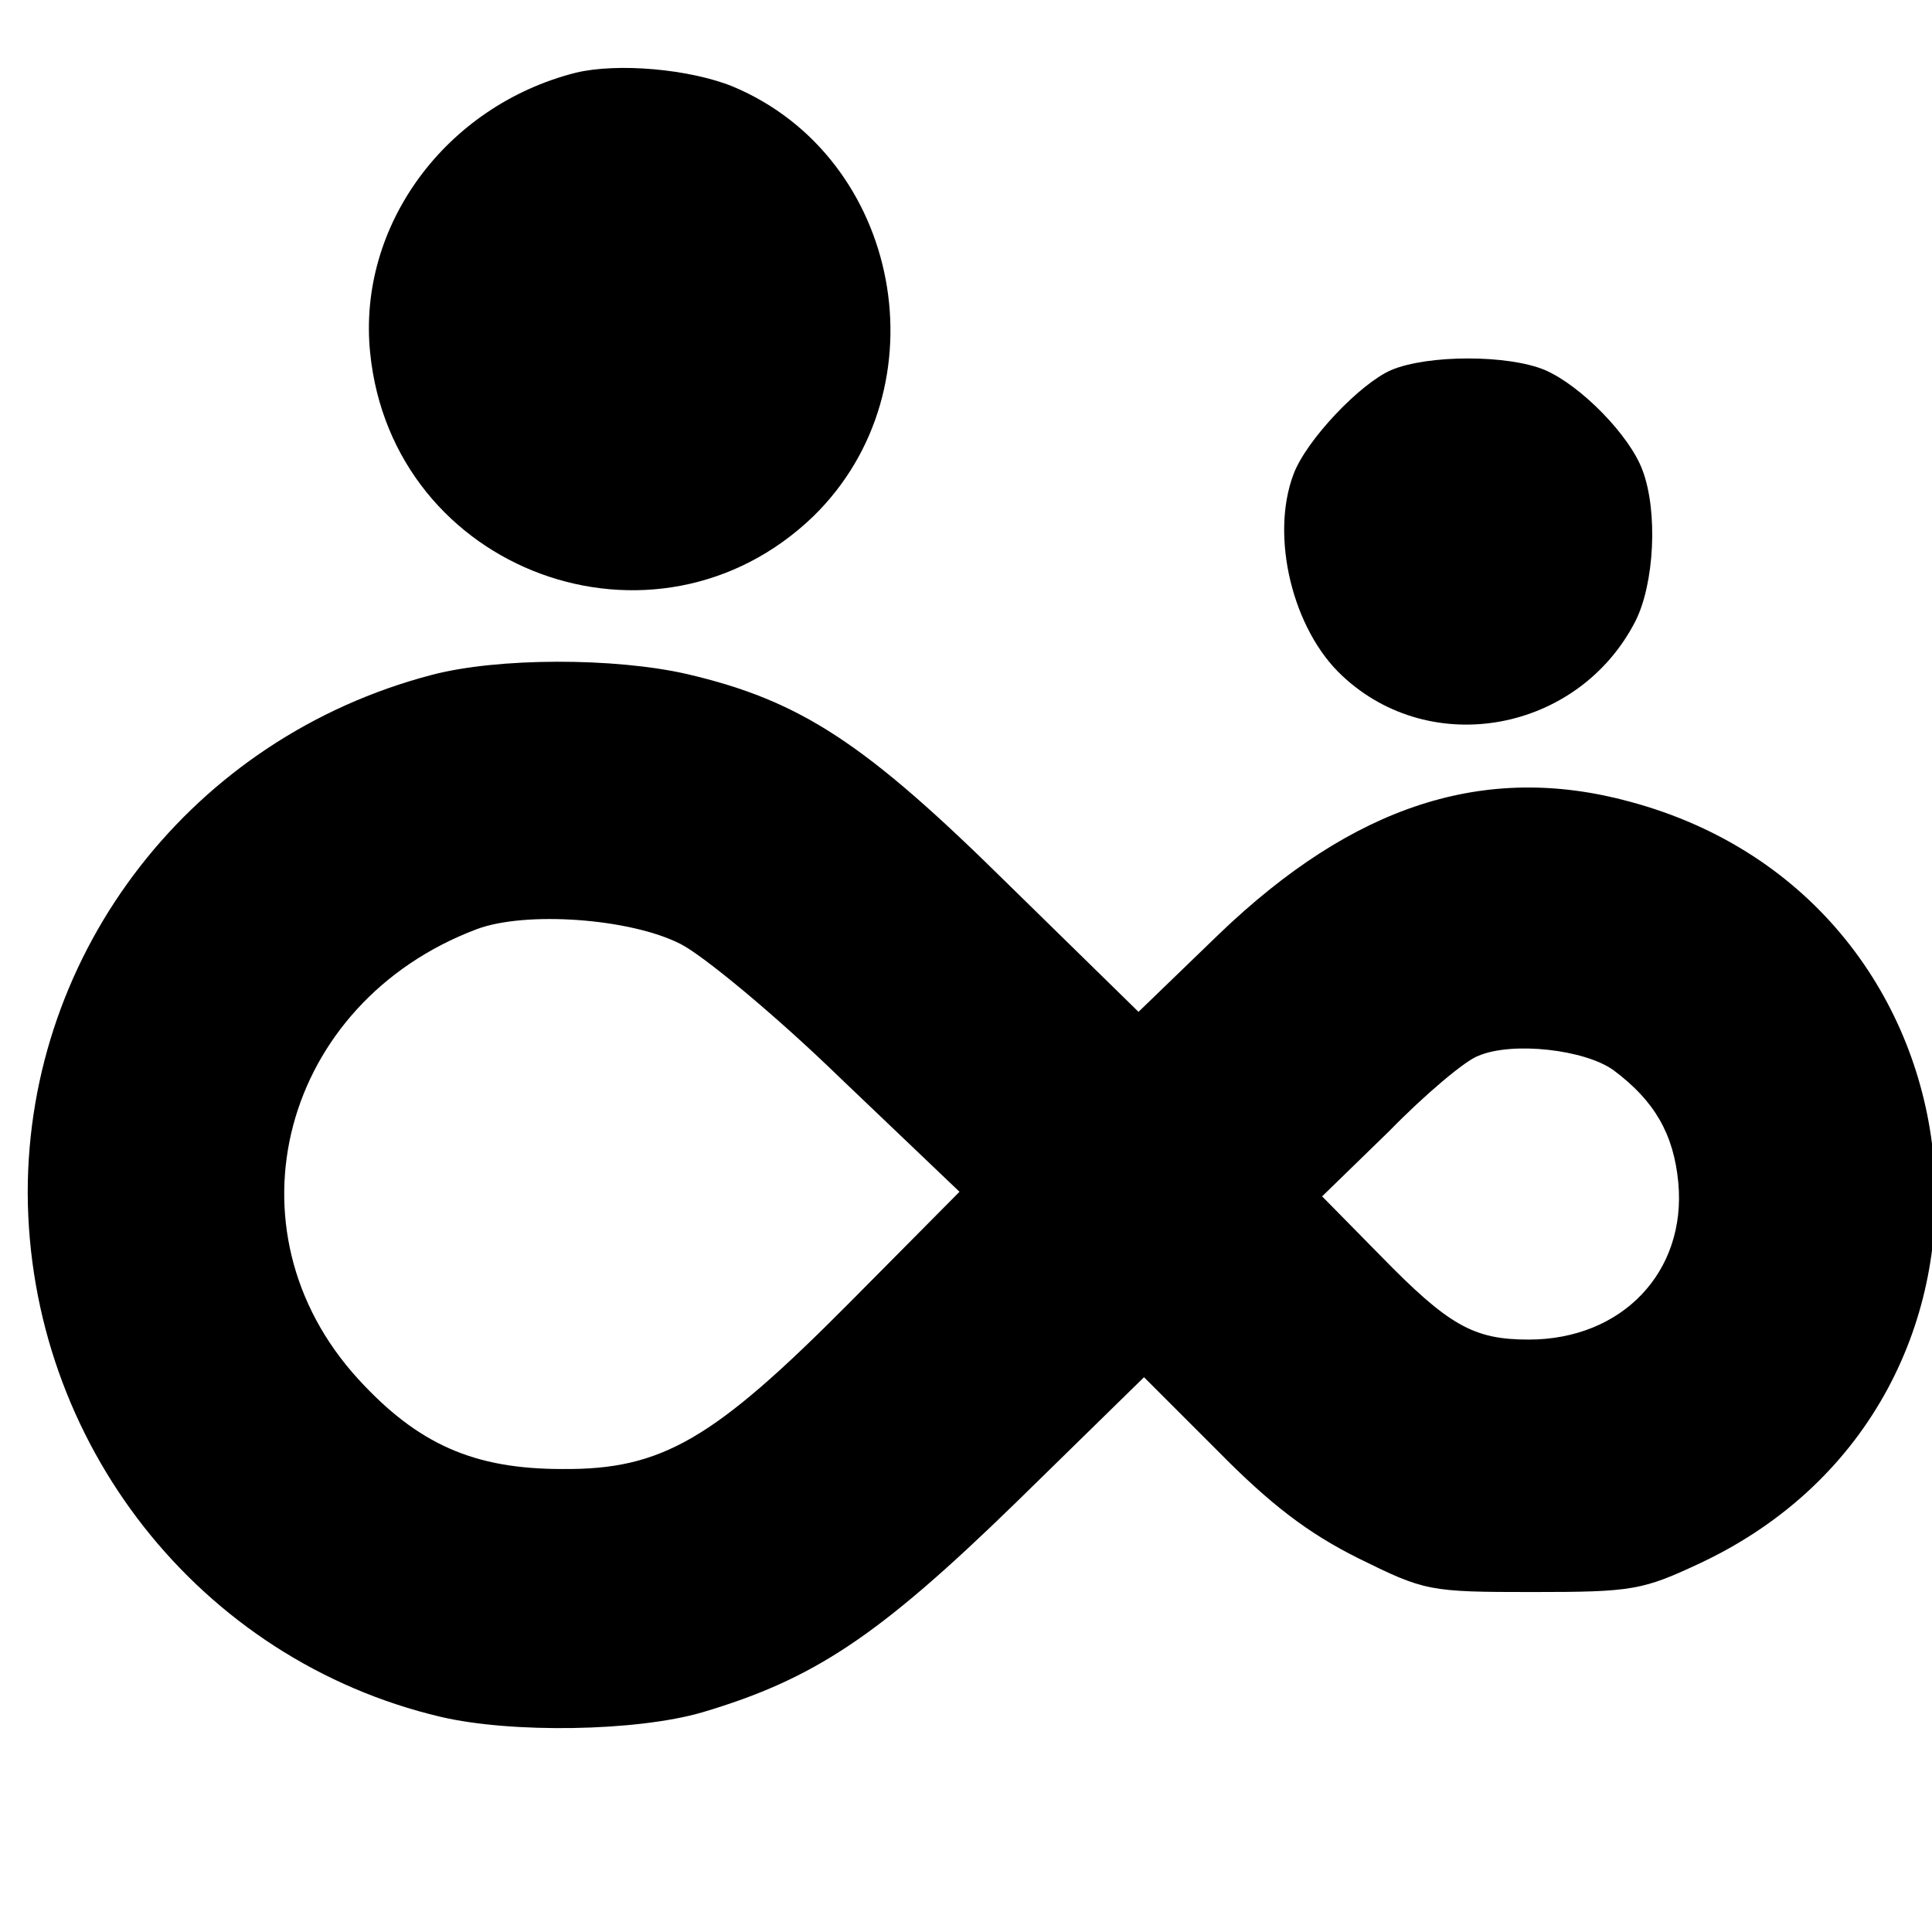
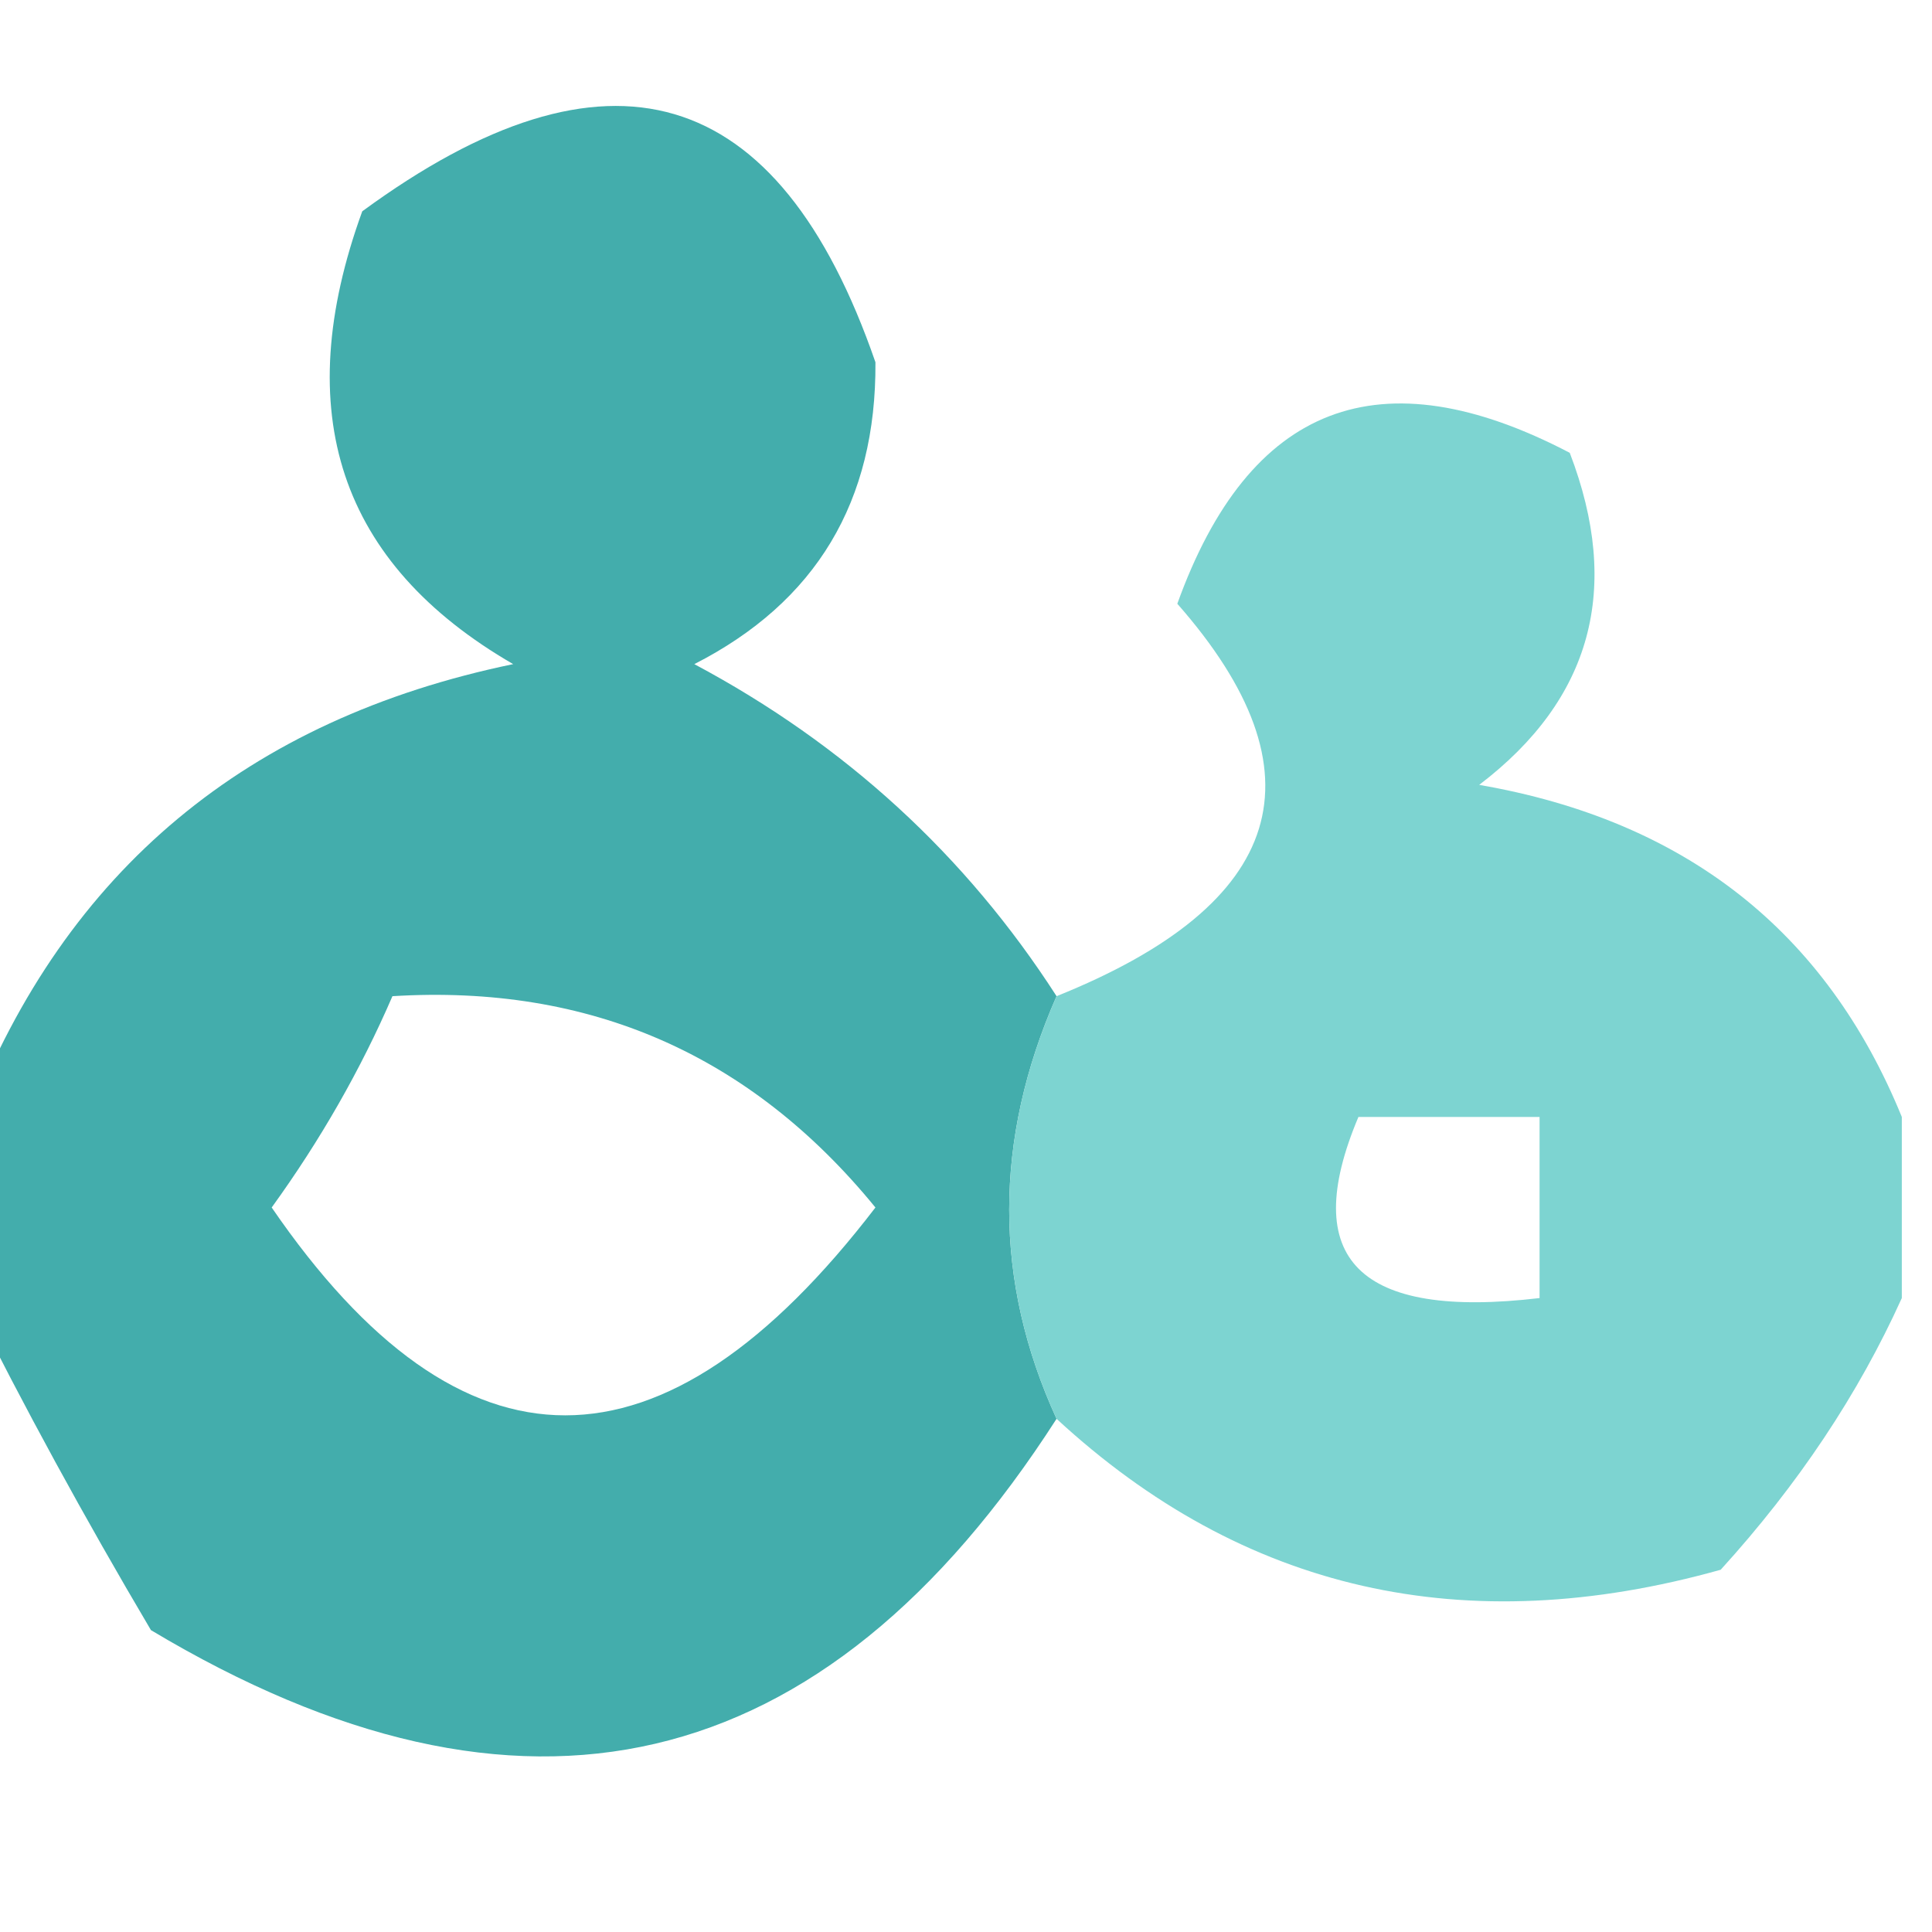
- <svg xmlns="http://www.w3.org/2000/svg" version="1.0" width="30pt" height="30pt" viewBox="0 0 30 30" preserveAspectRatio="xMidYMid" id="svg10">
-   <defs id="defs14" />
-   <g transform="matrix(0.01425486,0,0,-0.01425486,-6.126855,35.34084)" fill="#000000" stroke="none" id="g8">
-     <path d="m 1057,2400 c -142,-36 -238,-167 -224,-305 24,-239 311,-344 483,-178 143,140 96,391 -88,468 -47,19 -125,26 -171,15 z" id="path2" />
-     <path d="m 1945,2076 c -34,-15 -92,-76 -106,-113 -26,-68 -1,-170 53,-220 97,-91 257,-61 319,59 21,41 25,120 8,165 -14,38 -67,92 -106,109 -40,17 -128,17 -168,0 z" id="path4" />
-     <path d="M 900,1744 C 640,1676 460,1444 460,1180 461,908 647,671 910,609 c 77,-18 213,-16 285,5 121,36 191,82 341,228 l 140,137 80,-80 c 58,-59 99,-90 153,-117 73,-36 77,-37 190,-37 110,0 120,2 184,32 376,178 325,721 -78,829 -158,43 -301,-4 -447,-144 l -88,-85 -143,140 c -155,153 -225,199 -349,228 -79,18 -206,18 -278,-1 z m 271,-293 c 24,-12 103,-77 174,-146 l 130,-124 -120,-121 C 1207,911 1151,878 1042,879 c -96,0 -157,27 -222,98 -149,163 -83,410 129,490 53,20 167,12 222,-16 z m 1017,-138 c 44,-33 65,-69 70,-122 9,-97 -61,-171 -163,-171 -60,0 -87,15 -162,92 l -63,64 73,71 c 39,40 83,77 97,82 37,16 117,7 148,-16 z" id="path6" />
+ <svg xmlns="http://www.w3.org/2000/svg" version="1.1" width="32px" height="32px" style="shape-rendering:geometricPrecision; text-rendering:geometricPrecision; image-rendering:optimizeQuality; fill-rule:evenodd; clip-rule:evenodd">
+   <g>
+     <path style="opacity:0.984" fill="#40acab" d="M 17.5,16.5 C 16.454,18.882 16.454,21.215 17.5,23.5C 13.64,29.508 8.64,30.675 2.5,27C 1.391,25.124 0.391,23.291 -0.5,21.5C -0.5,20.5 -0.5,19.5 -0.5,18.5C 1.094,14.413 4.094,11.913 8.5,11C 5.621,9.334 4.788,6.834 6,3.5C 10.061,0.522 12.895,1.355 14.5,6C 14.516,8.305 13.516,9.972 11.5,11C 13.996,12.331 15.996,14.164 17.5,16.5 Z M 6.5,16.5 C 9.765,16.299 12.431,17.466 14.5,20C 10.982,24.59 7.649,24.59 4.5,20C 5.305,18.887 5.972,17.721 6.5,16.5 Z" />
+   </g>
+   <g>
+     <path style="opacity:0.976" fill="#7ad3d0" d="M 31.5,18.5 C 31.5,19.5 31.5,20.5 31.5,21.5C 30.781,23.091 29.781,24.591 28.5,26C 24.259,27.188 20.592,26.355 17.5,23.5C 16.454,21.215 16.454,18.882 17.5,16.5C 21.301,14.973 21.968,12.807 19.5,10C 20.691,6.691 22.857,5.857 26,7.5C 26.863,9.749 26.363,11.582 24.5,13C 27.912,13.59 30.245,15.423 31.5,18.5 Z M 22.5,18.5 C 23.5,18.5 24.5,18.5 25.5,18.5C 25.5,19.5 25.5,20.5 25.5,21.5C 22.506,21.854 21.506,20.854 22.5,18.5 Z" />
  </g>
</svg>
